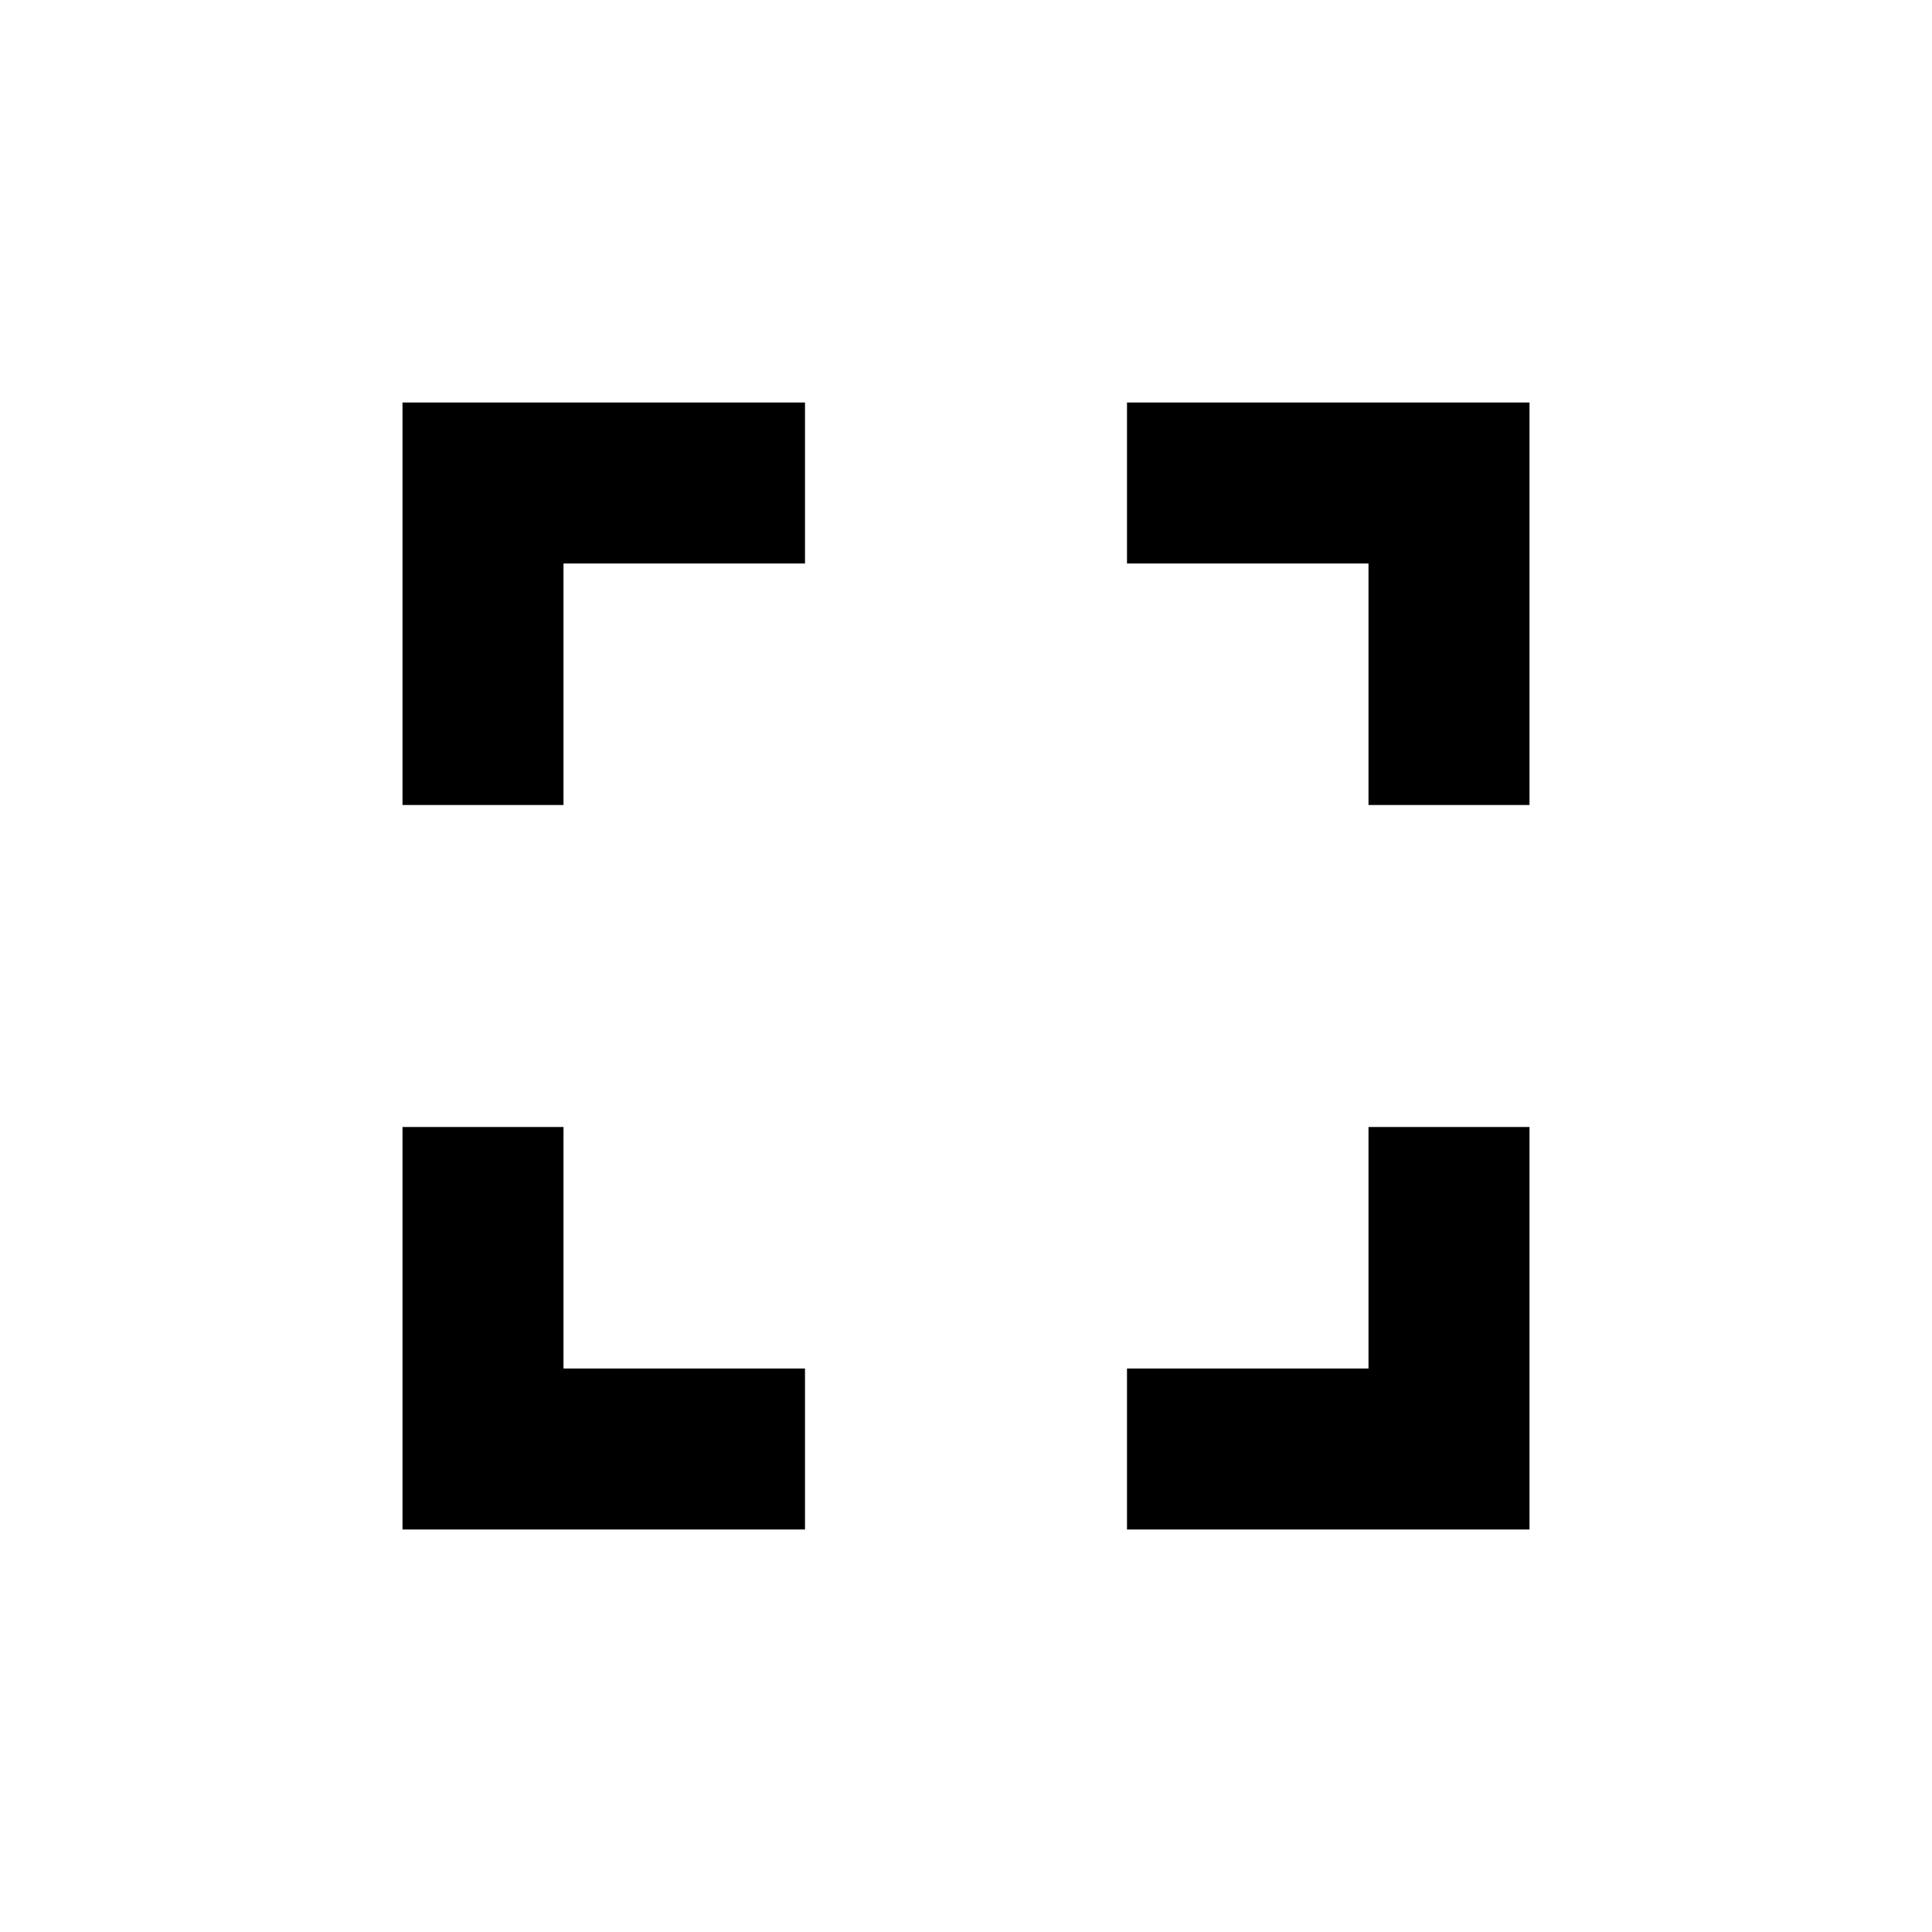
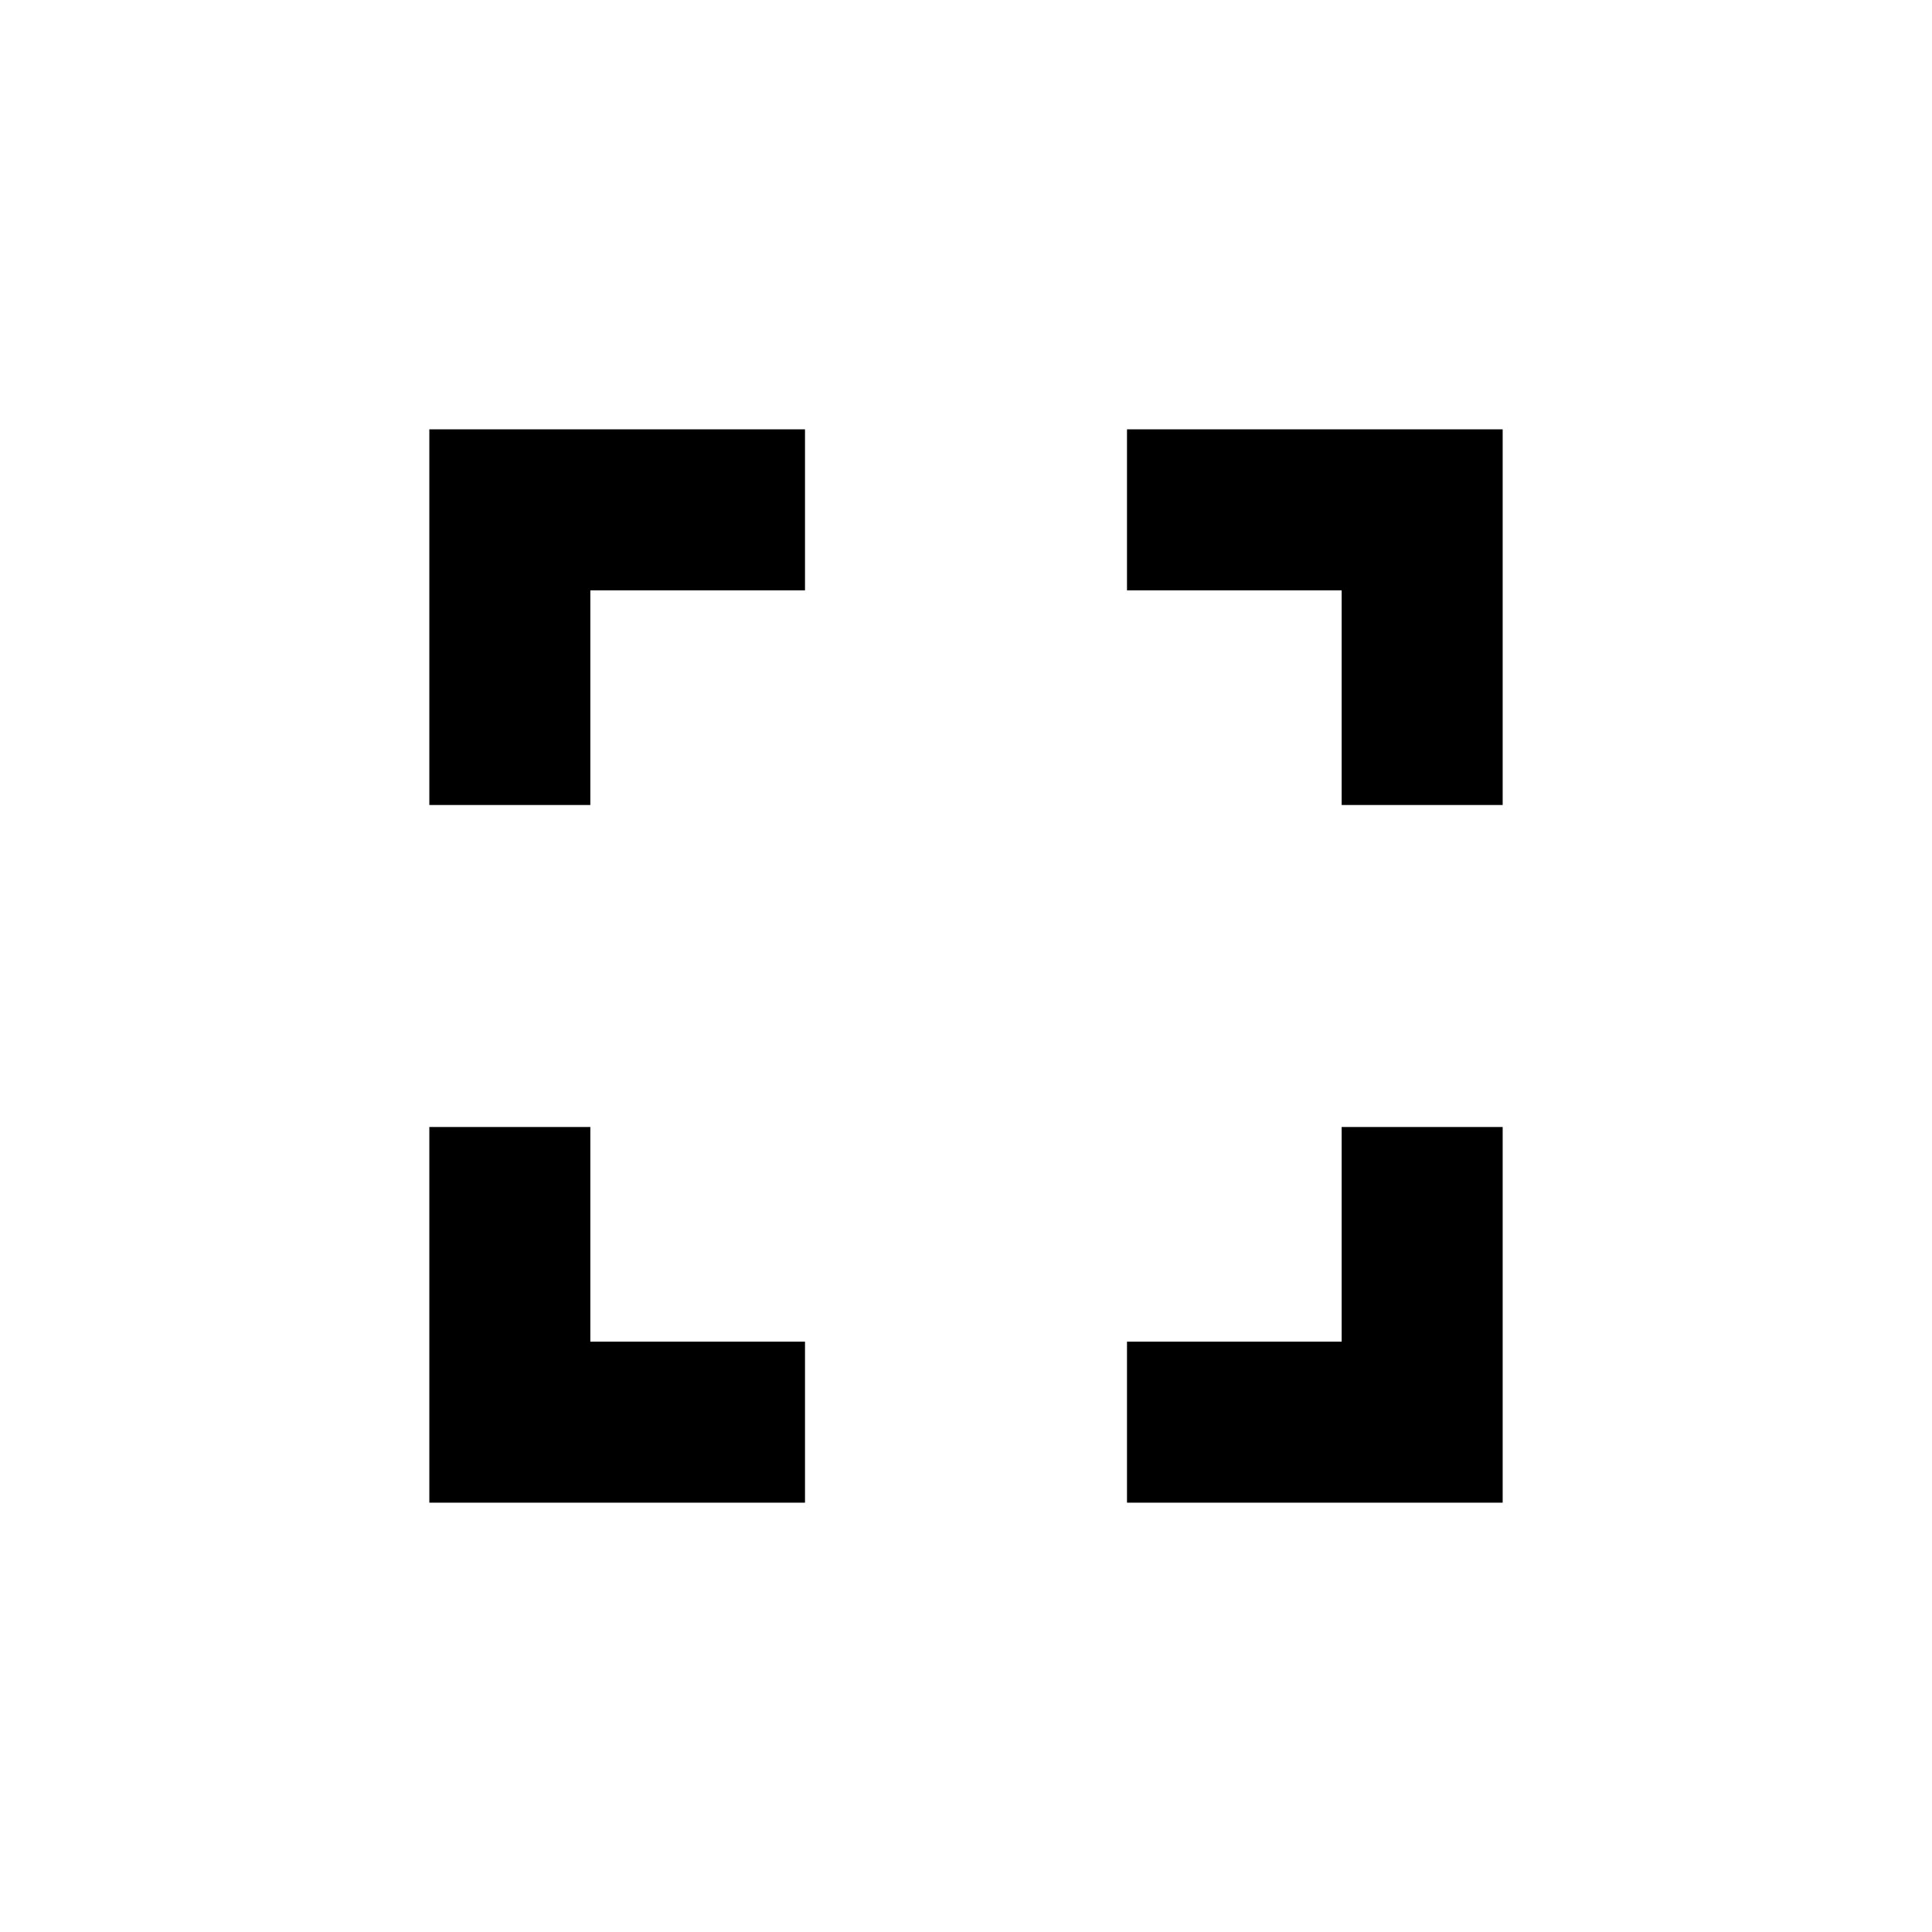
- <svg xmlns="http://www.w3.org/2000/svg" width="36" height="36" viewBox="0 0 36 36" version="1.1" id="svg3767">
-   <defs id="defs3771" />
-   <path d="M 0,12 H 24 V 36 H 0 Z" id="path3763" style="fill:none" />
-   <path d="m 10.5,21 h -3 v 7.5 H 15 v -3 h -4.5 z m -3,-6 h 3 V 10.5 H 15 v -3 H 7.5 Z m 18,10.5 H 21 v 3 h 7.5 V 21 h -3 z M 21,7.5 v 3 h 4.5 V 15 h 3 V 7.5 Z" id="path3765" style="stroke-width:1.5" />
+ <svg xmlns="http://www.w3.org/2000/svg" width="36" height="36" viewBox="0 0 36 36">
+   <path d="M11 21 h-3 v7 h7 v-3 h-4 z M11 15 v-4 h4 v-3 h-7 v7 z M25 21 h3 v7 h-7 v-3 h4 z M25 15 h3 v-7 h-7 v3 h4 z" />
</svg>
